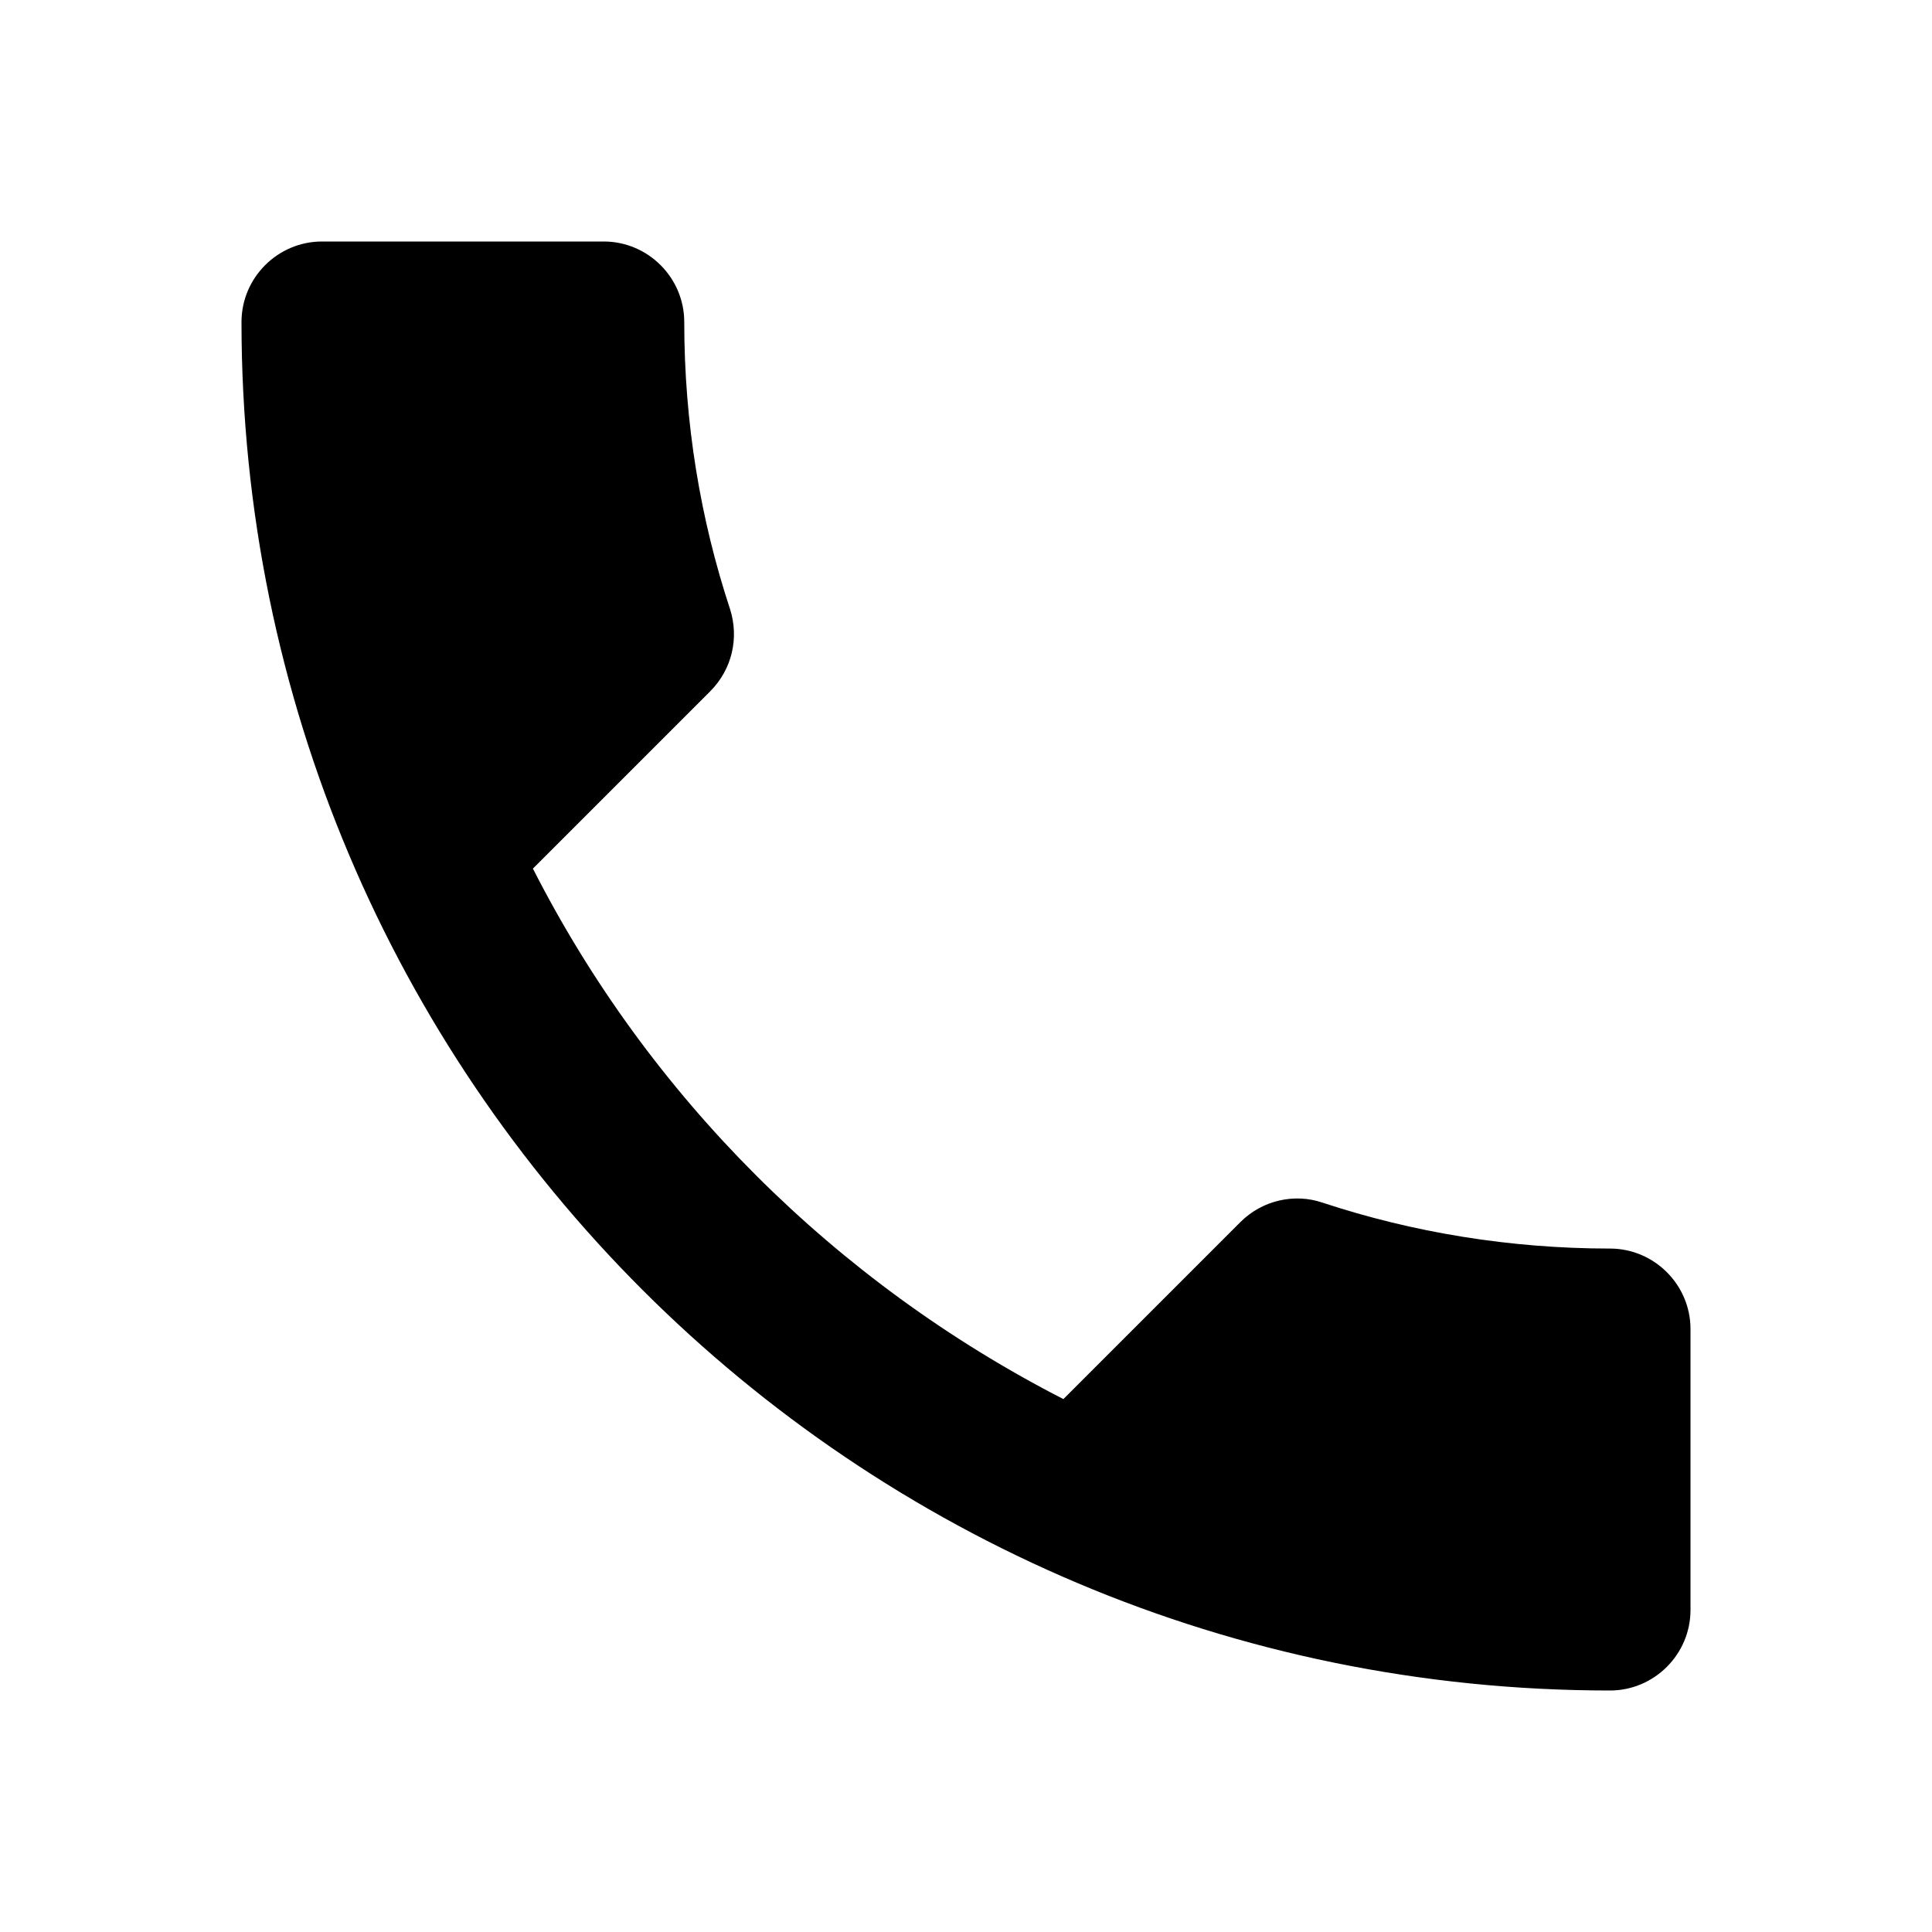
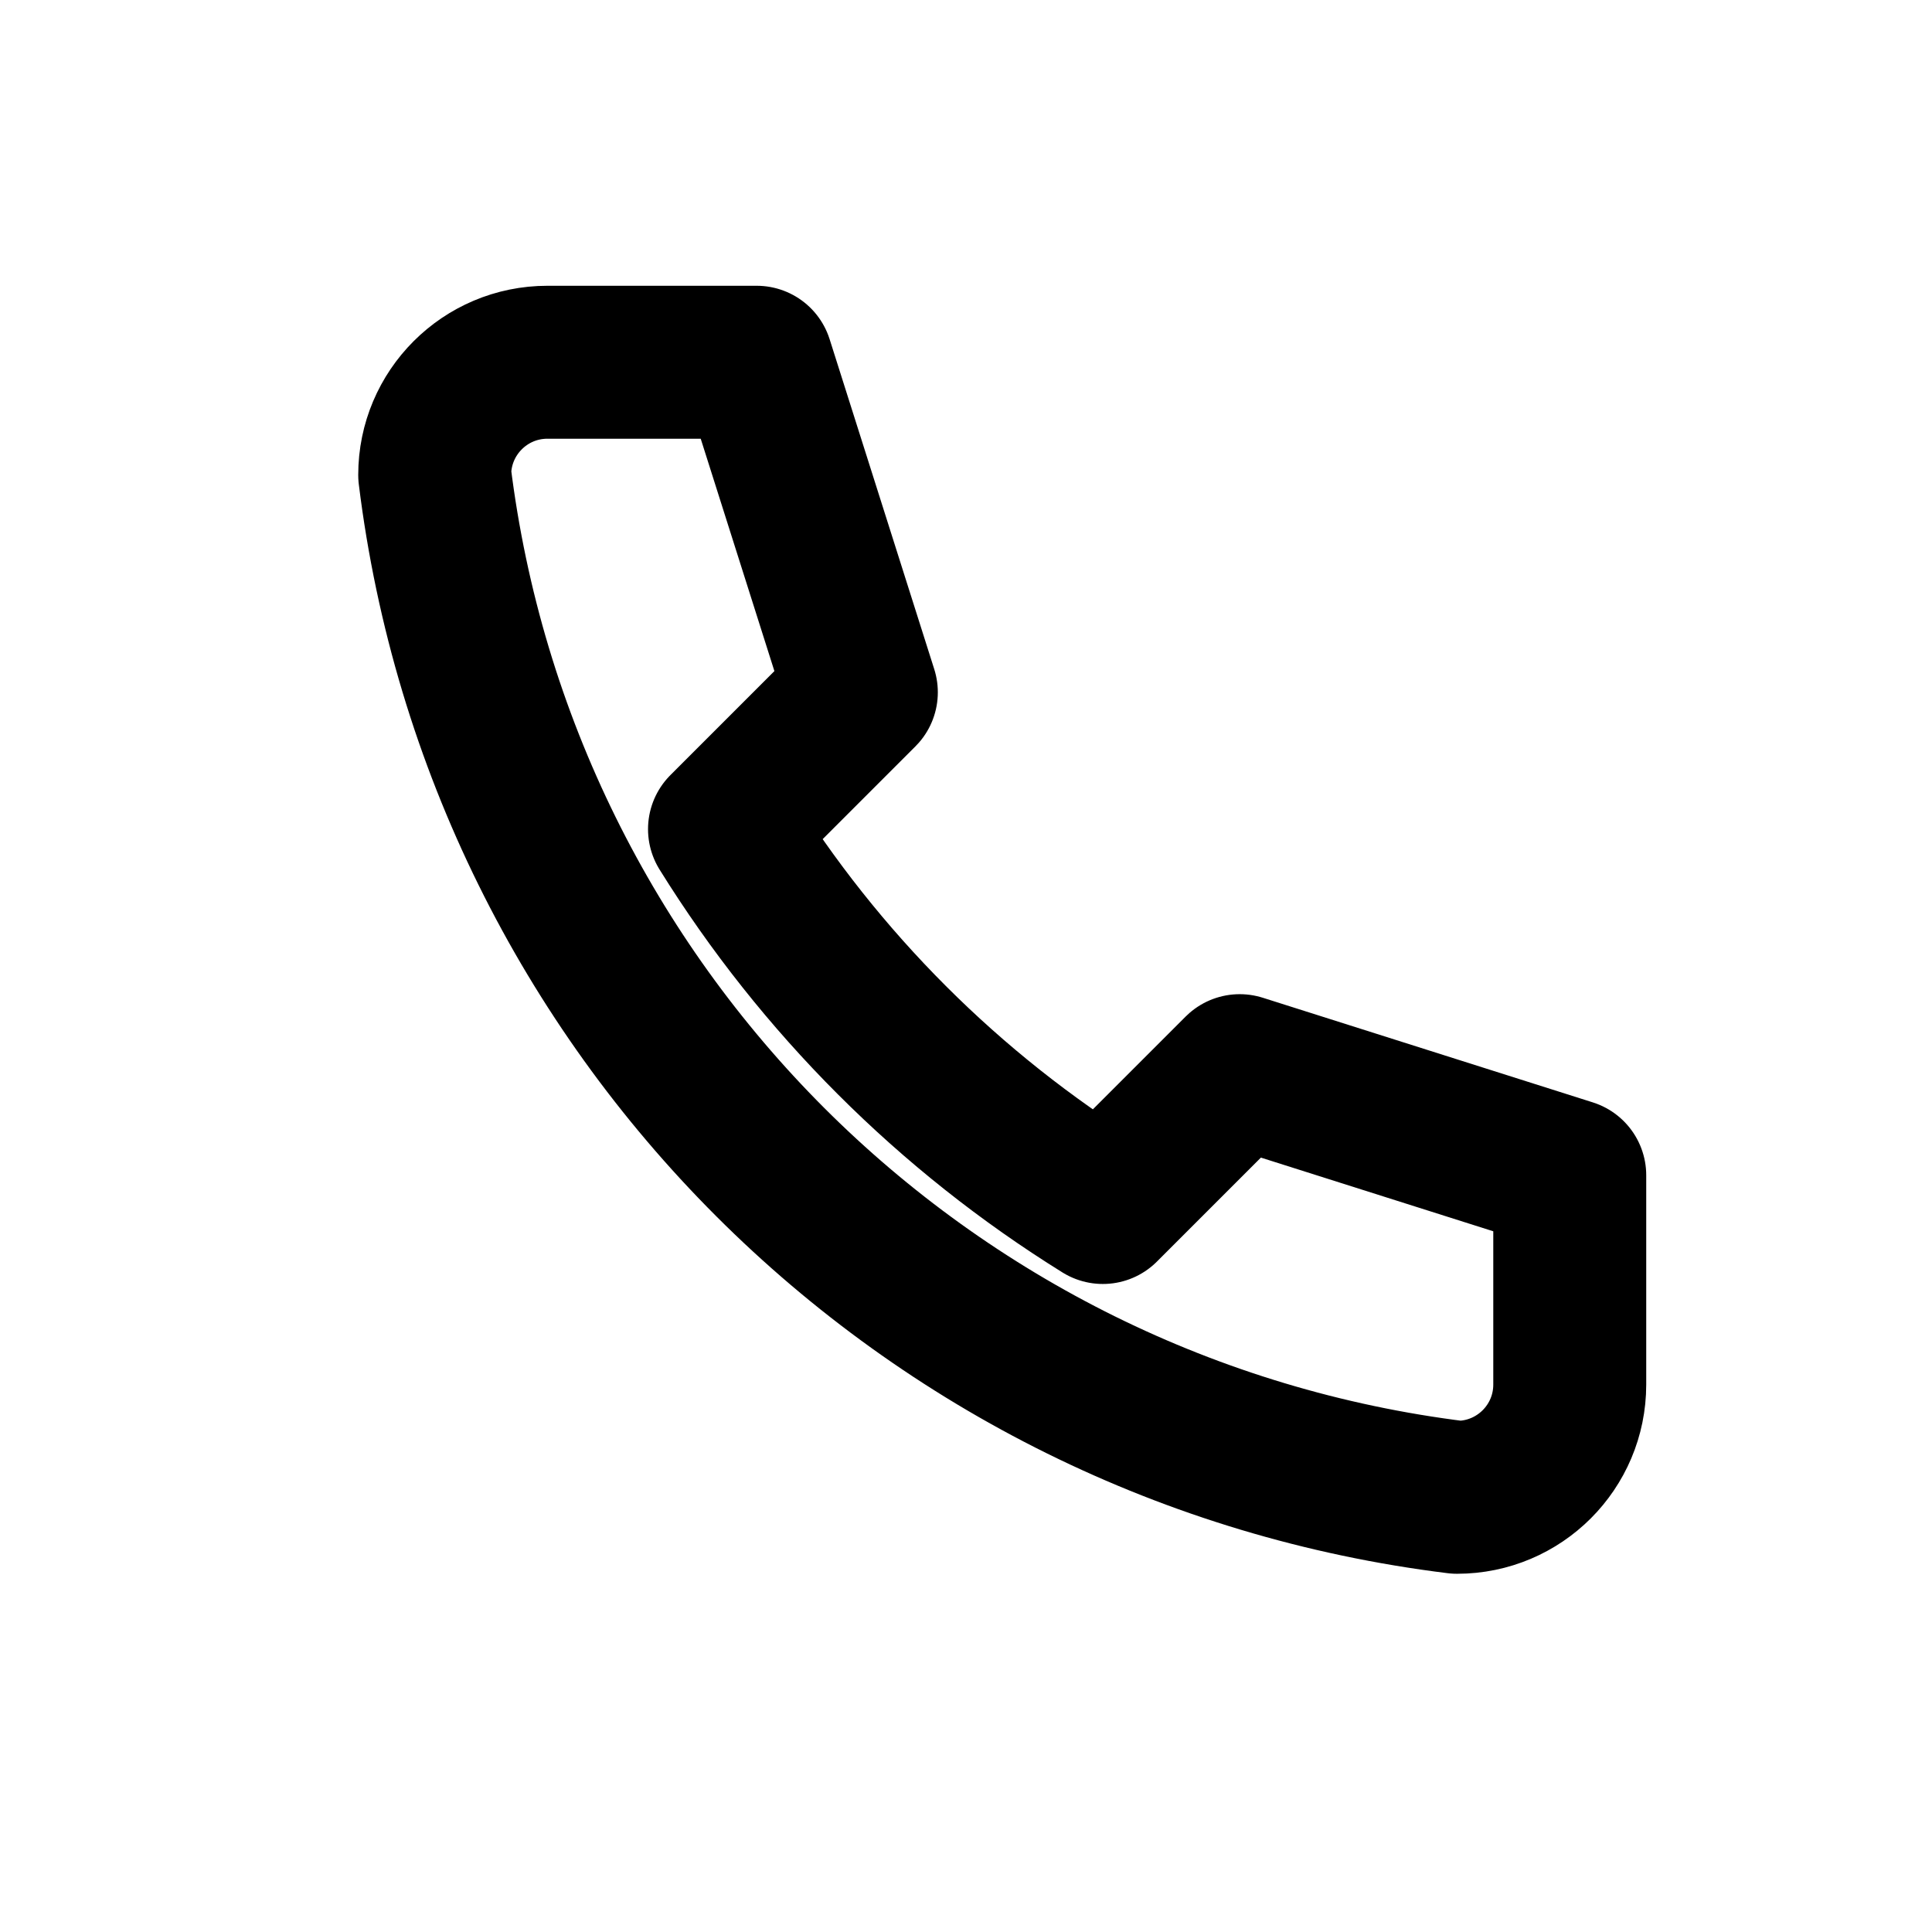
- <svg xmlns="http://www.w3.org/2000/svg" width="24" height="24" viewBox="0 0 24 24">
-   <path fill="currentColor" d="M6.62 10.79c1.44 2.83 3.76 5.14 6.59 6.59l2.2-2.2c.27-.27.67-.36 1.02-.24c1.12.37 2.33.57 3.57.57c.55 0 1 .45 1 1V20c0 .55-.45 1-1 1c-9.39 0-17-7.61-17-17c0-.55.45-1 1-1h3.5c.55 0 1 .45 1 1c0 1.25.2 2.45.57 3.57c.11.35.03.74-.25 1.02z" />
+ <svg xmlns="http://www.w3.org/2000/svg" viewBox="0 0 24 24" fill="none">
+   <path d="M6.8 4.5h2.6l1.3 4.1-1.7 1.7a14.6 14.6 0 0 0 4.7 4.7l1.7-1.7 4.1 1.3v2.6a1.4 1.4 0 0 1-1.4 1.4A14.6 14.6 0 0 1 5.4 5.9 1.4 1.4 0 0 1 6.8 4.5Z" stroke="currentColor" stroke-width="1.9" stroke-linecap="round" stroke-linejoin="round" />
</svg>
